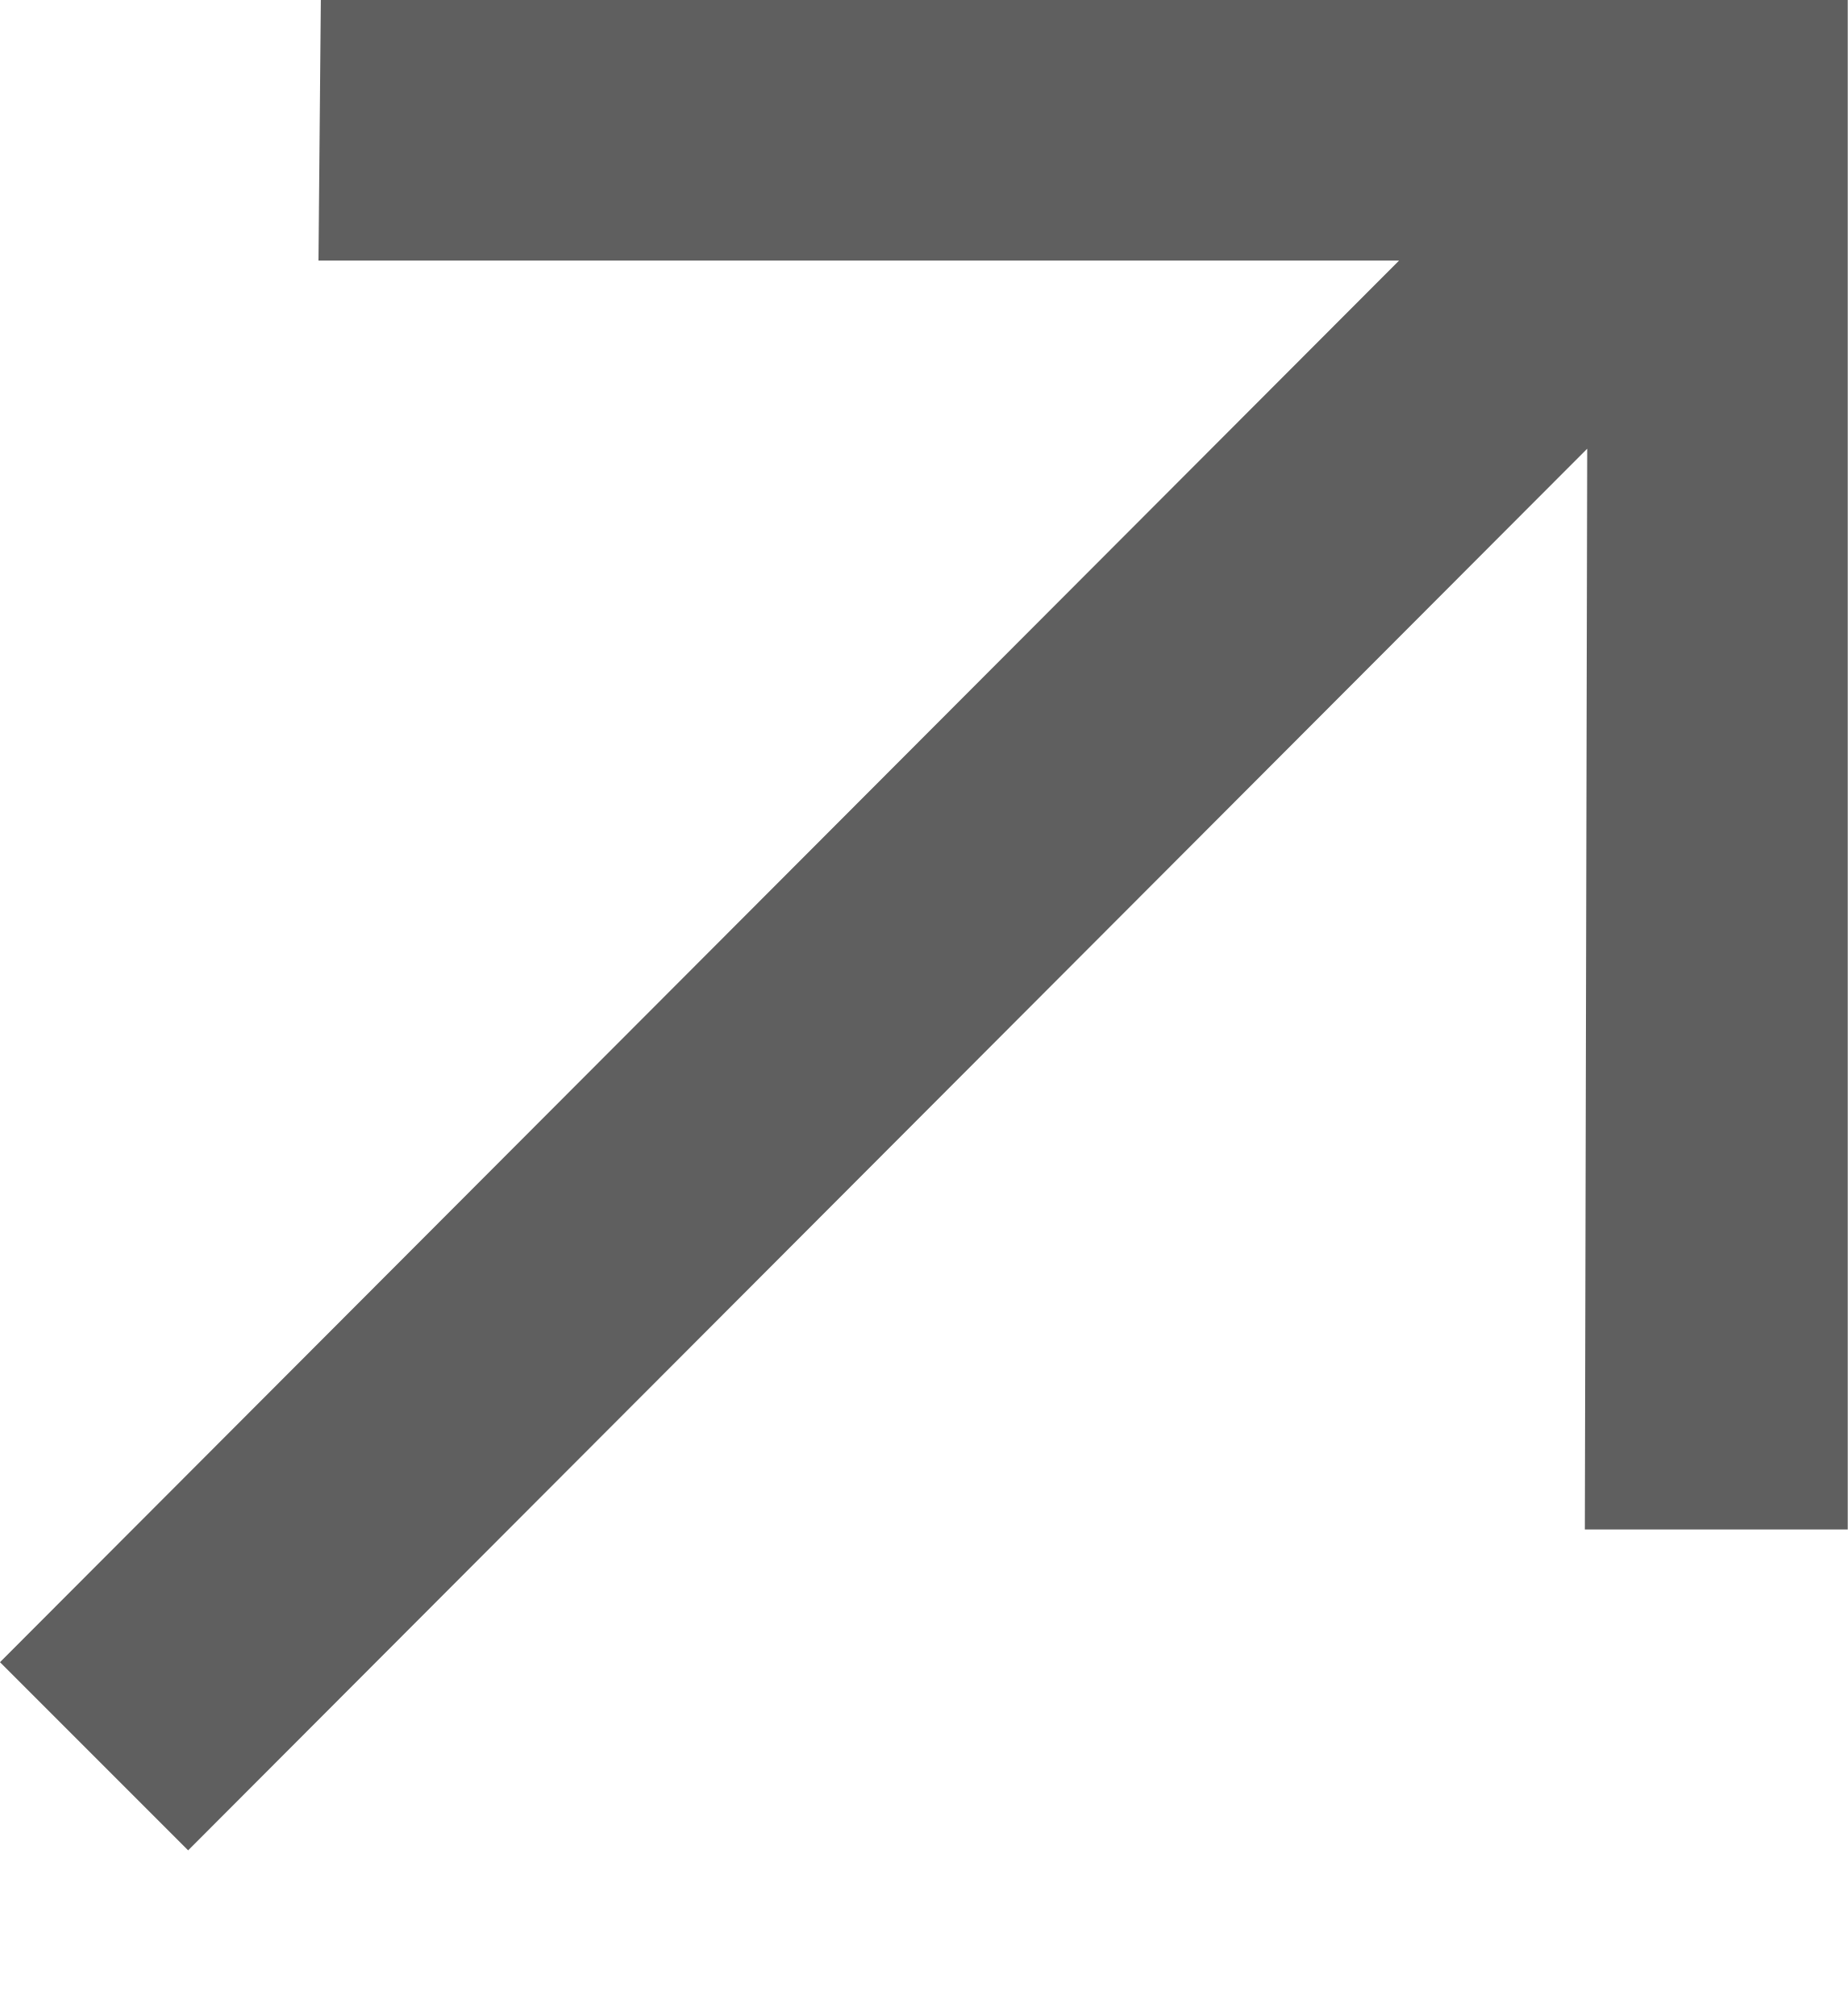
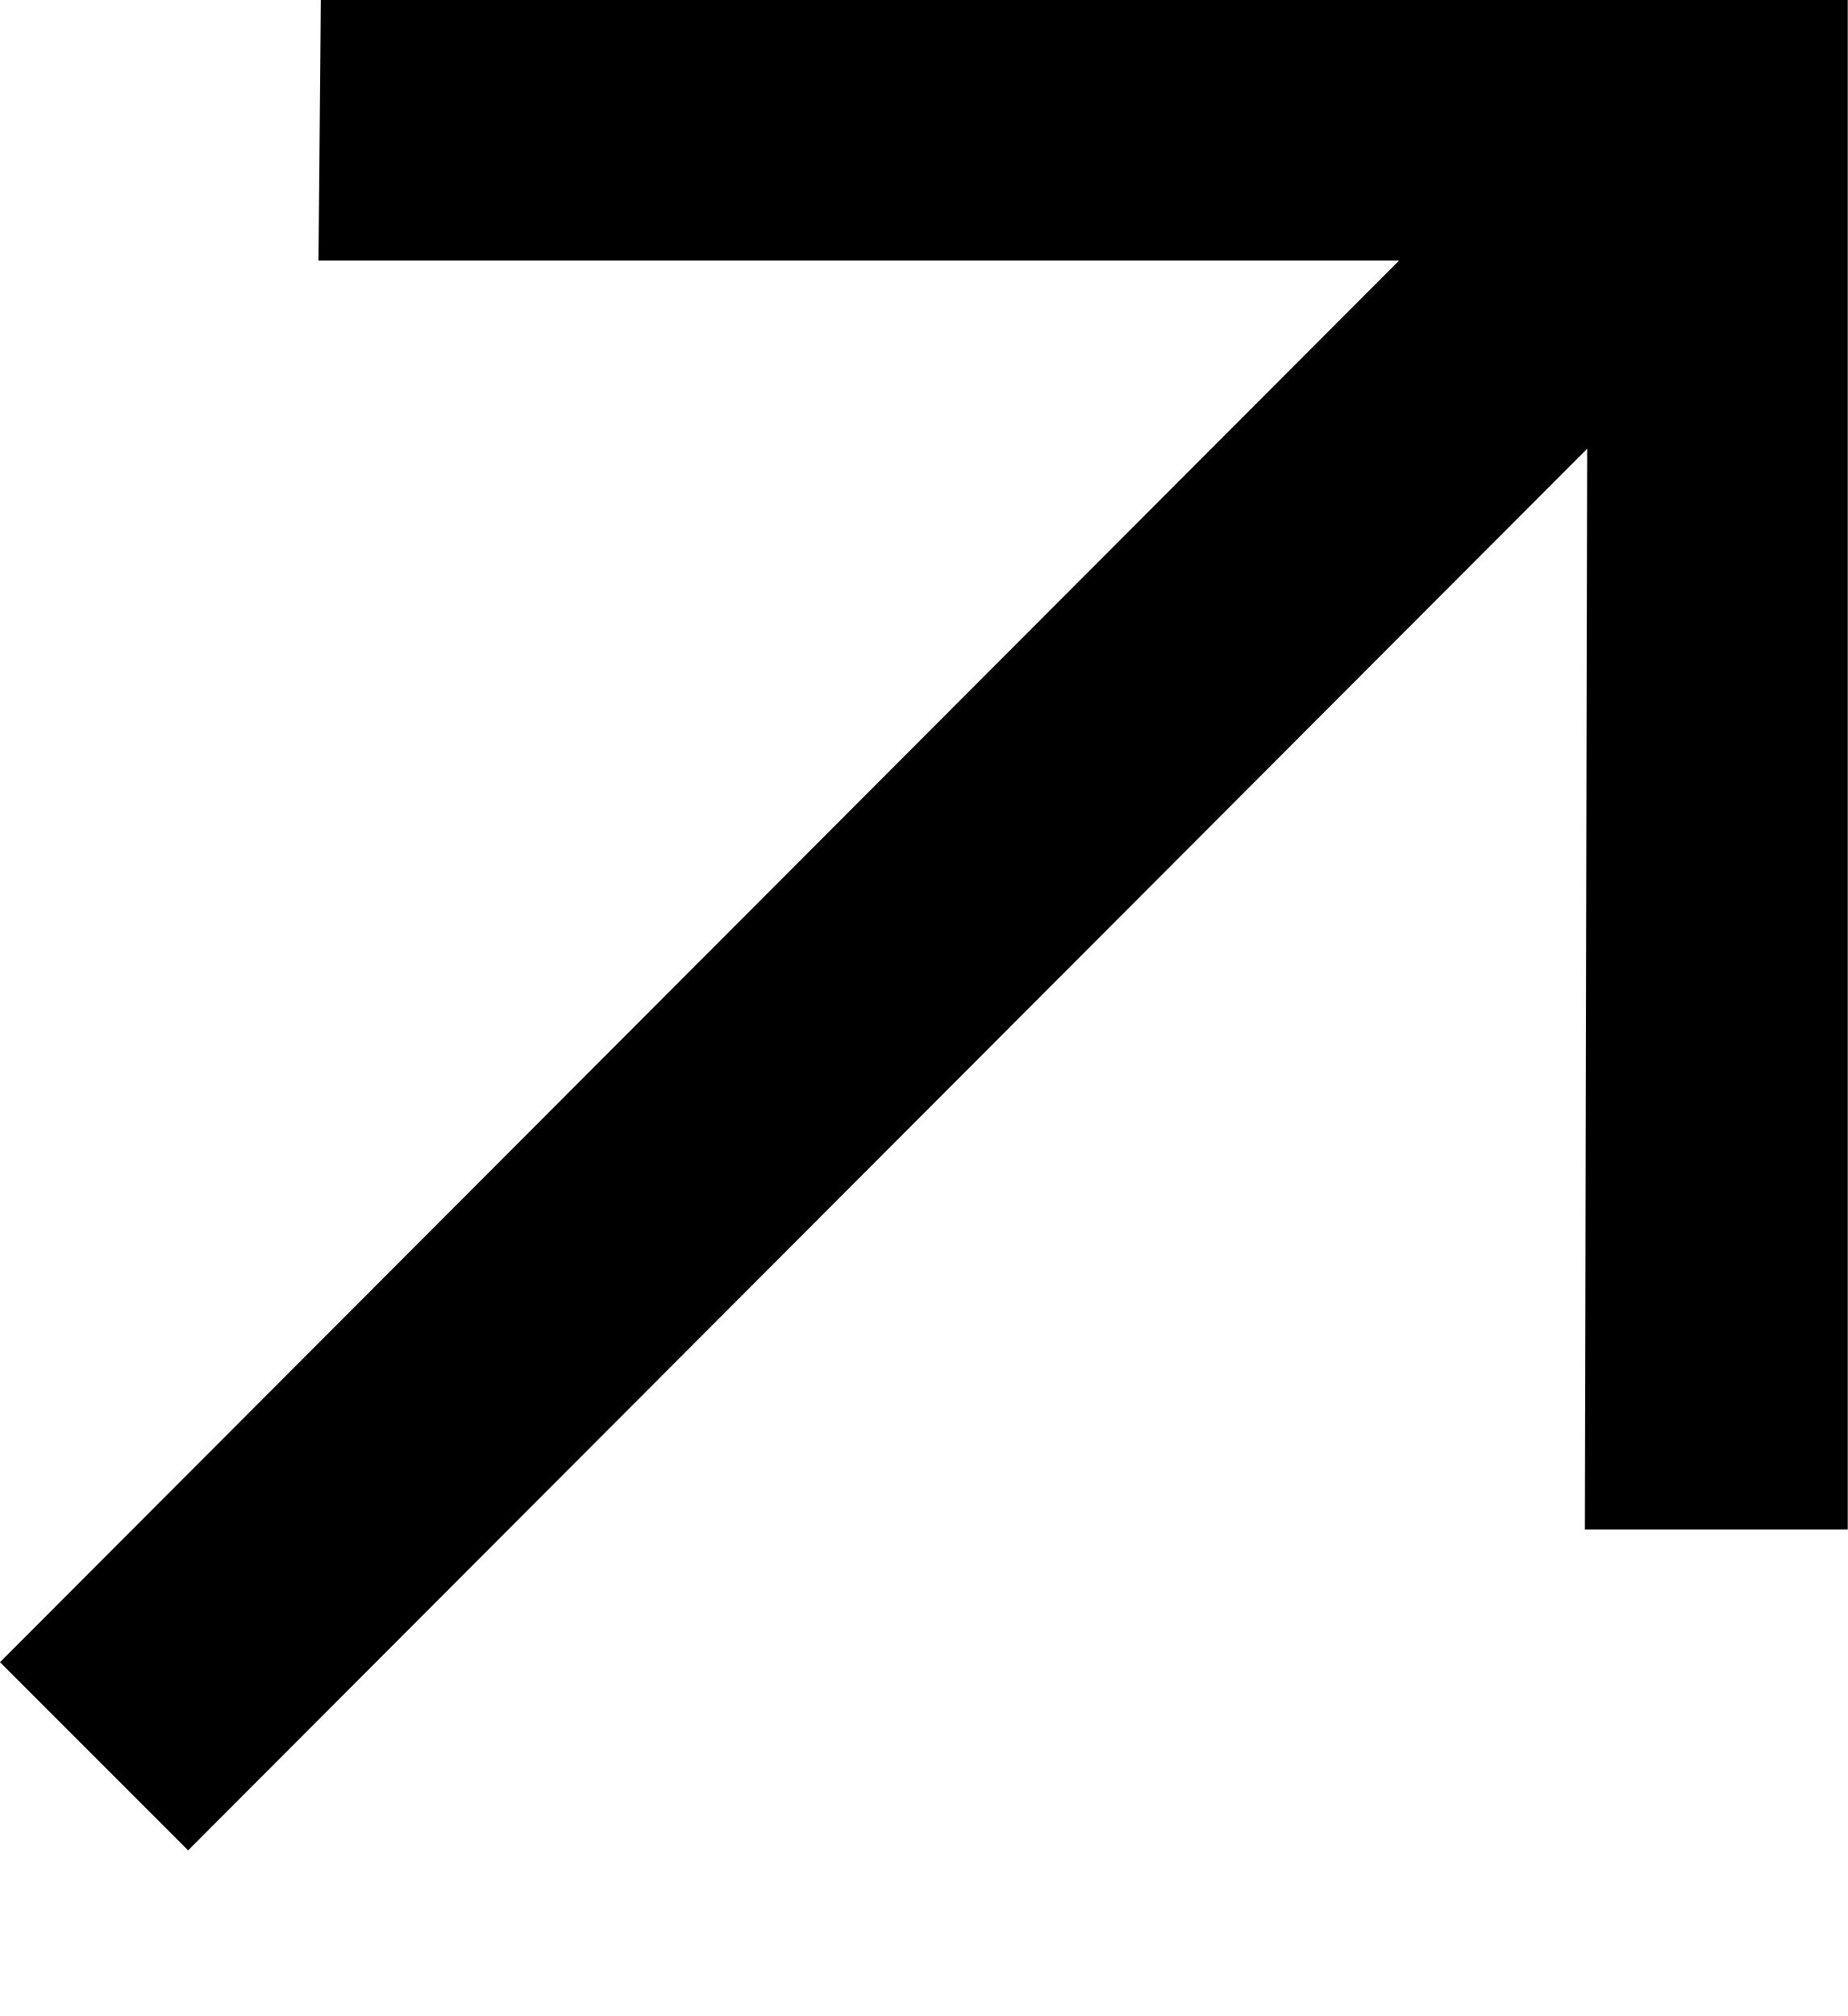
<svg xmlns="http://www.w3.org/2000/svg" width="11" height="12" viewBox="0 0 11 12" fill="none">
-   <path d="M1.12 11.014L0 9.894L8.329 1.551H1.896L1.91 0H11V9.104H9.435L9.449 2.671L1.12 11.014Z" fill="#5F5F5F" />
+   <path d="M1.12 11.014L0 9.894L8.329 1.551H1.896L1.91 0H11V9.104H9.435L9.449 2.671L1.12 11.014Z" fill="#000000" />
</svg>
